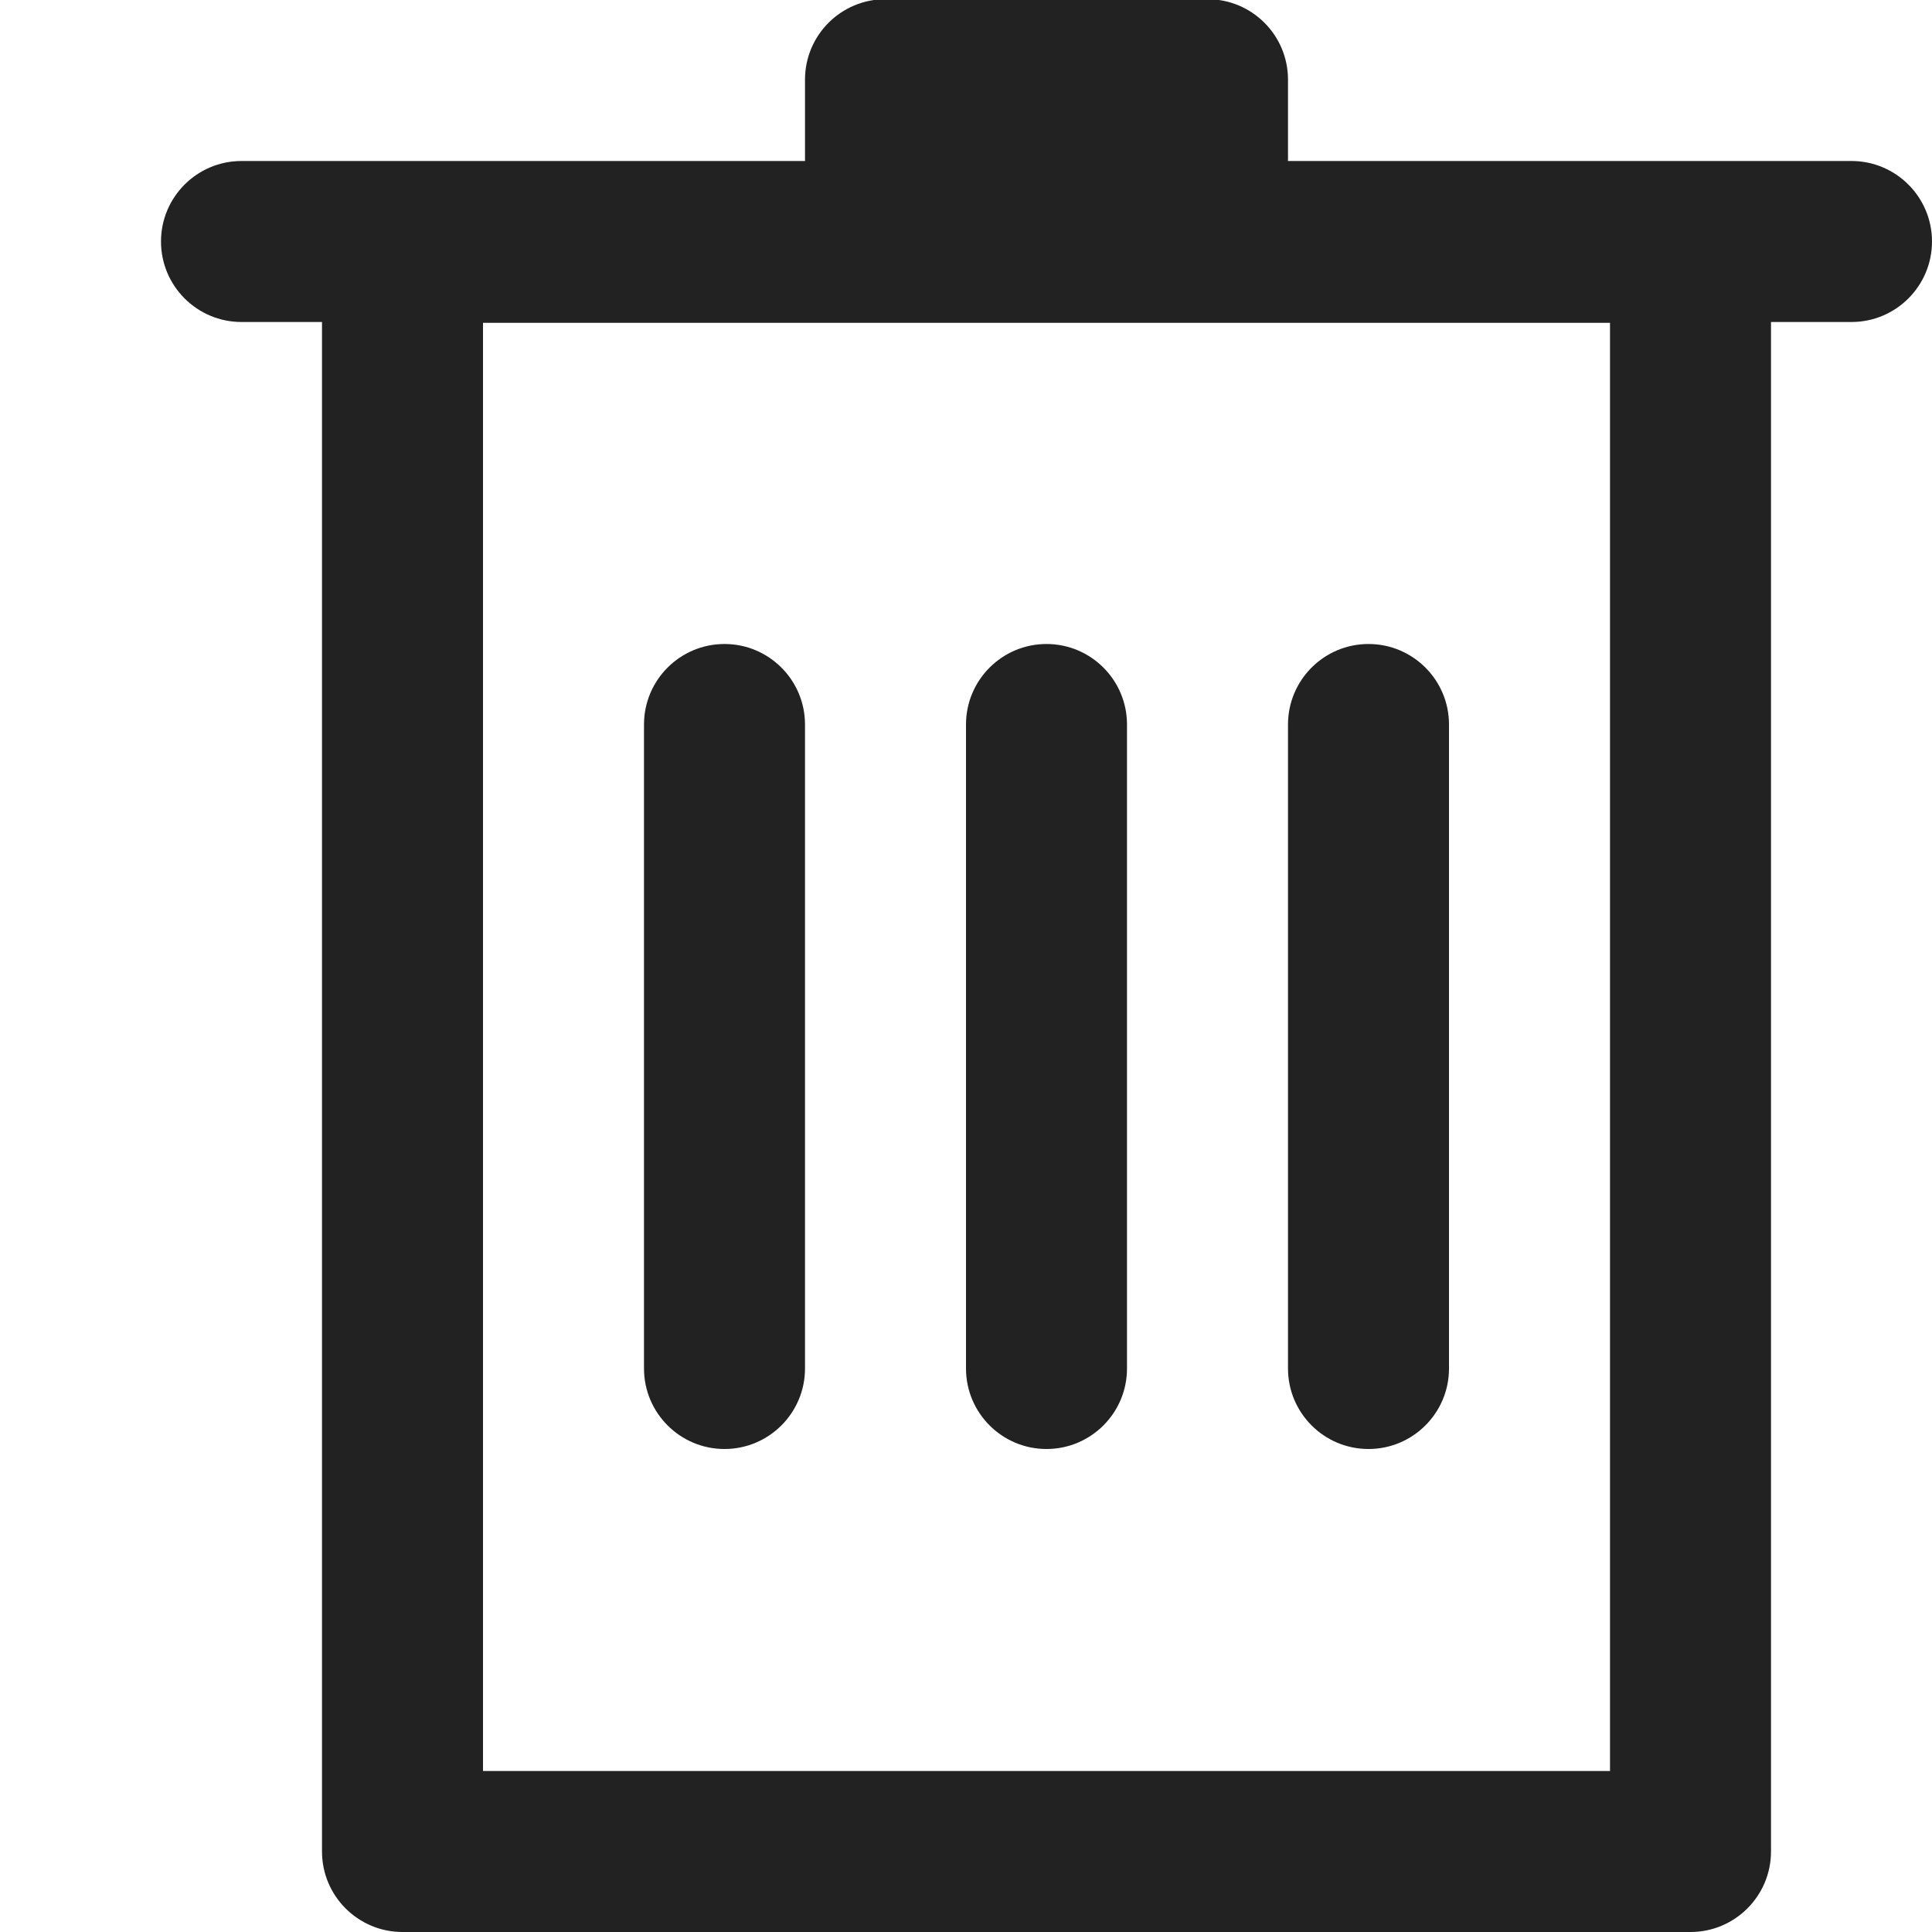
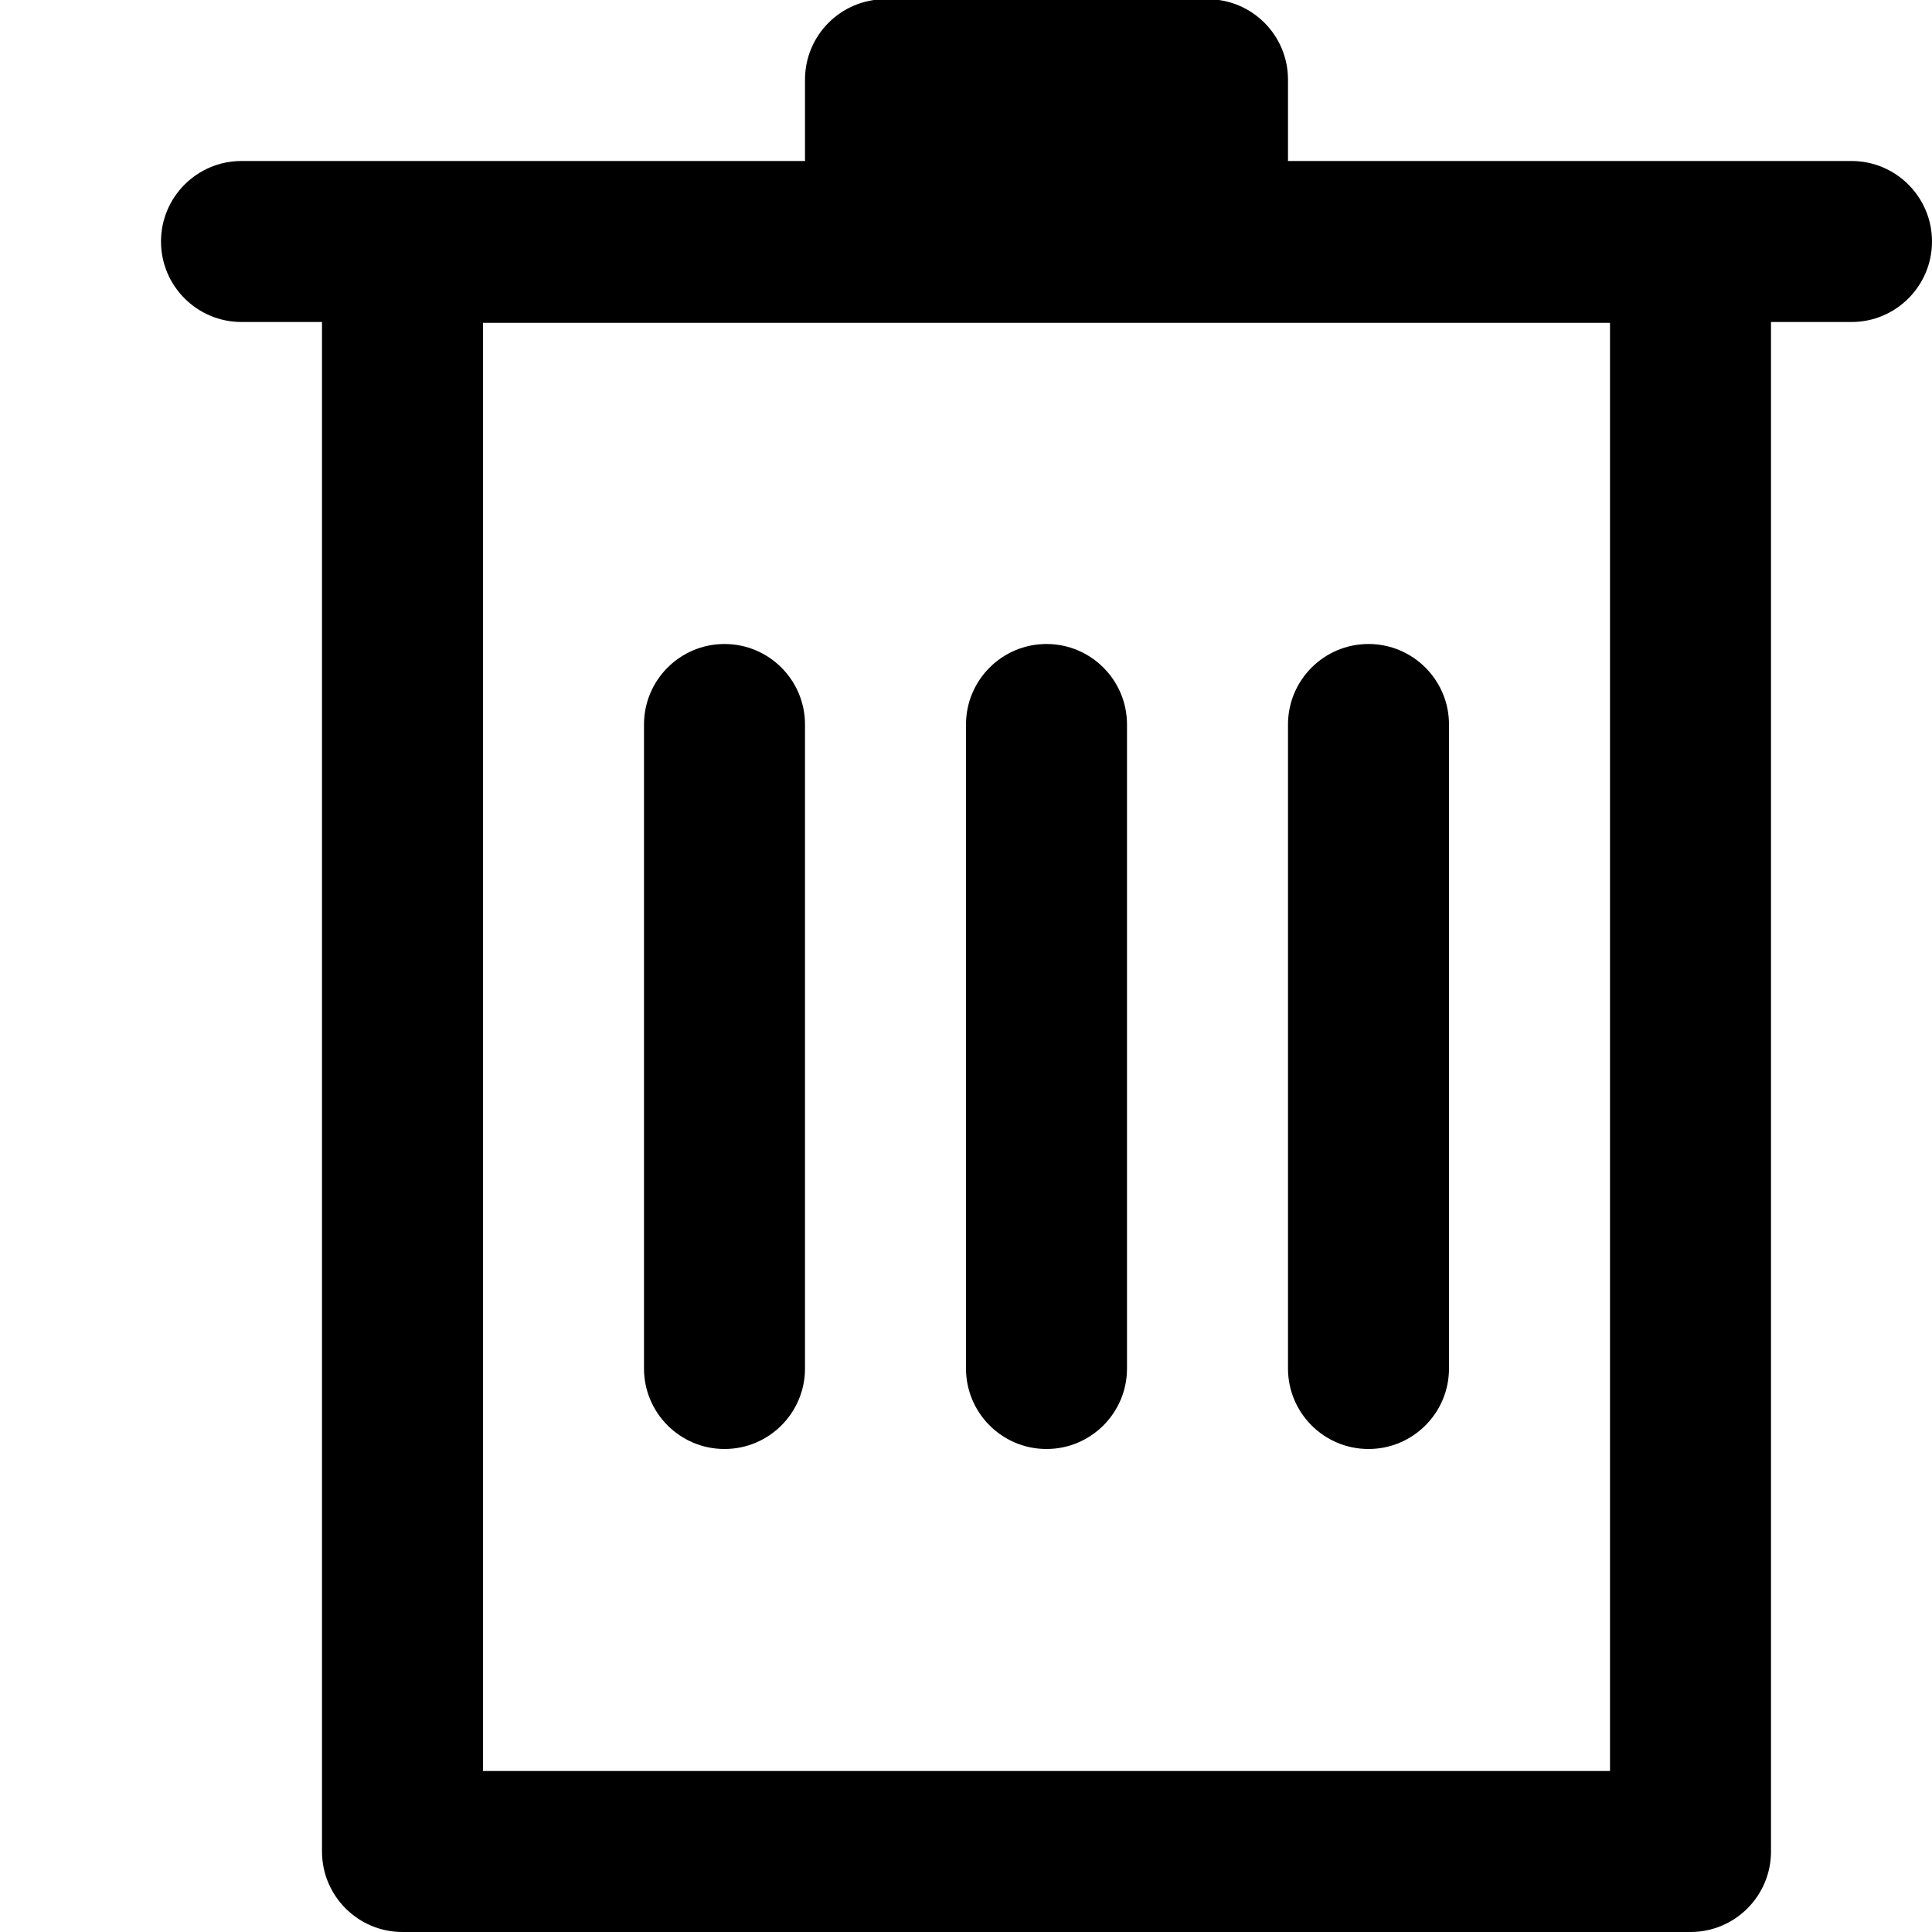
<svg xmlns="http://www.w3.org/2000/svg" width="12" height="12" viewBox="0 0 12 12">
-   <path d="M4.5 9C4.776 9 5 8.776 5 8.5V4.5C5 4.224 4.776 4 4.5 4C4.224 4 4 4.224 4 4.5V8.5C4 8.776 4.224 9 4.5 9Z" fill="#222222" />
-   <path d="M6.5 9C6.776 9 7 8.776 7 8.5V4.5C7 4.224 6.776 4 6.5 4C6.224 4 6 4.224 6 4.5V8.5C6 8.776 6.224 9 6.5 9Z" fill="#222222" />
-   <path d="M8.5 9C8.776 9 9 8.776 9 8.5V4.5C9 4.224 8.776 4 8.5 4C8.224 4 8 4.224 8 4.5V8.5C8 8.776 8.224 9 8.5 9Z" fill="#222222" />
-   <path d="M11.5 1H7.999L8 0.995V0.495C8 0.218 7.776 -0.005 7.5 -0.005H5.5C5.224 -0.005 5 0.218 5 0.495V0.995L5.001 1H1.5C1.224 1 1 1.224 1 1.5C1 1.776 1.224 2 1.5 2H2V11.5C2 11.776 2.224 12 2.5 12H10.5C10.776 12 11 11.776 11 11.5V2H11.5C11.776 2 12 1.776 12 1.5C12 1.224 11.776 1 11.5 1ZM10 11H3V2.005H10V11Z" fill="#222222" />
+   <path d="M4.5 9C4.776 9 5 8.776 5 8.5V4.5C5 4.224 4.776 4 4.5 4C4.224 4 4 4.224 4 4.5V8.5C4 8.776 4.224 9 4.5 9Z" />
+   <path d="M6.5 9C6.776 9 7 8.776 7 8.5V4.5C7 4.224 6.776 4 6.5 4C6.224 4 6 4.224 6 4.5V8.5C6 8.776 6.224 9 6.5 9Z" />
+   <path d="M8.5 9C8.776 9 9 8.776 9 8.5V4.5C9 4.224 8.776 4 8.5 4C8.224 4 8 4.224 8 4.5V8.5C8 8.776 8.224 9 8.5 9Z" />
+   <path d="M11.5 1H7.999L8 0.995V0.495C8 0.218 7.776 -0.005 7.5 -0.005H5.5C5.224 -0.005 5 0.218 5 0.495V0.995L5.001 1H1.5C1.224 1 1 1.224 1 1.5C1 1.776 1.224 2 1.5 2H2V11.5C2 11.776 2.224 12 2.5 12H10.5C10.776 12 11 11.776 11 11.5V2H11.5C11.776 2 12 1.776 12 1.5C12 1.224 11.776 1 11.5 1ZM10 11H3V2.005H10V11Z" />
</svg>
